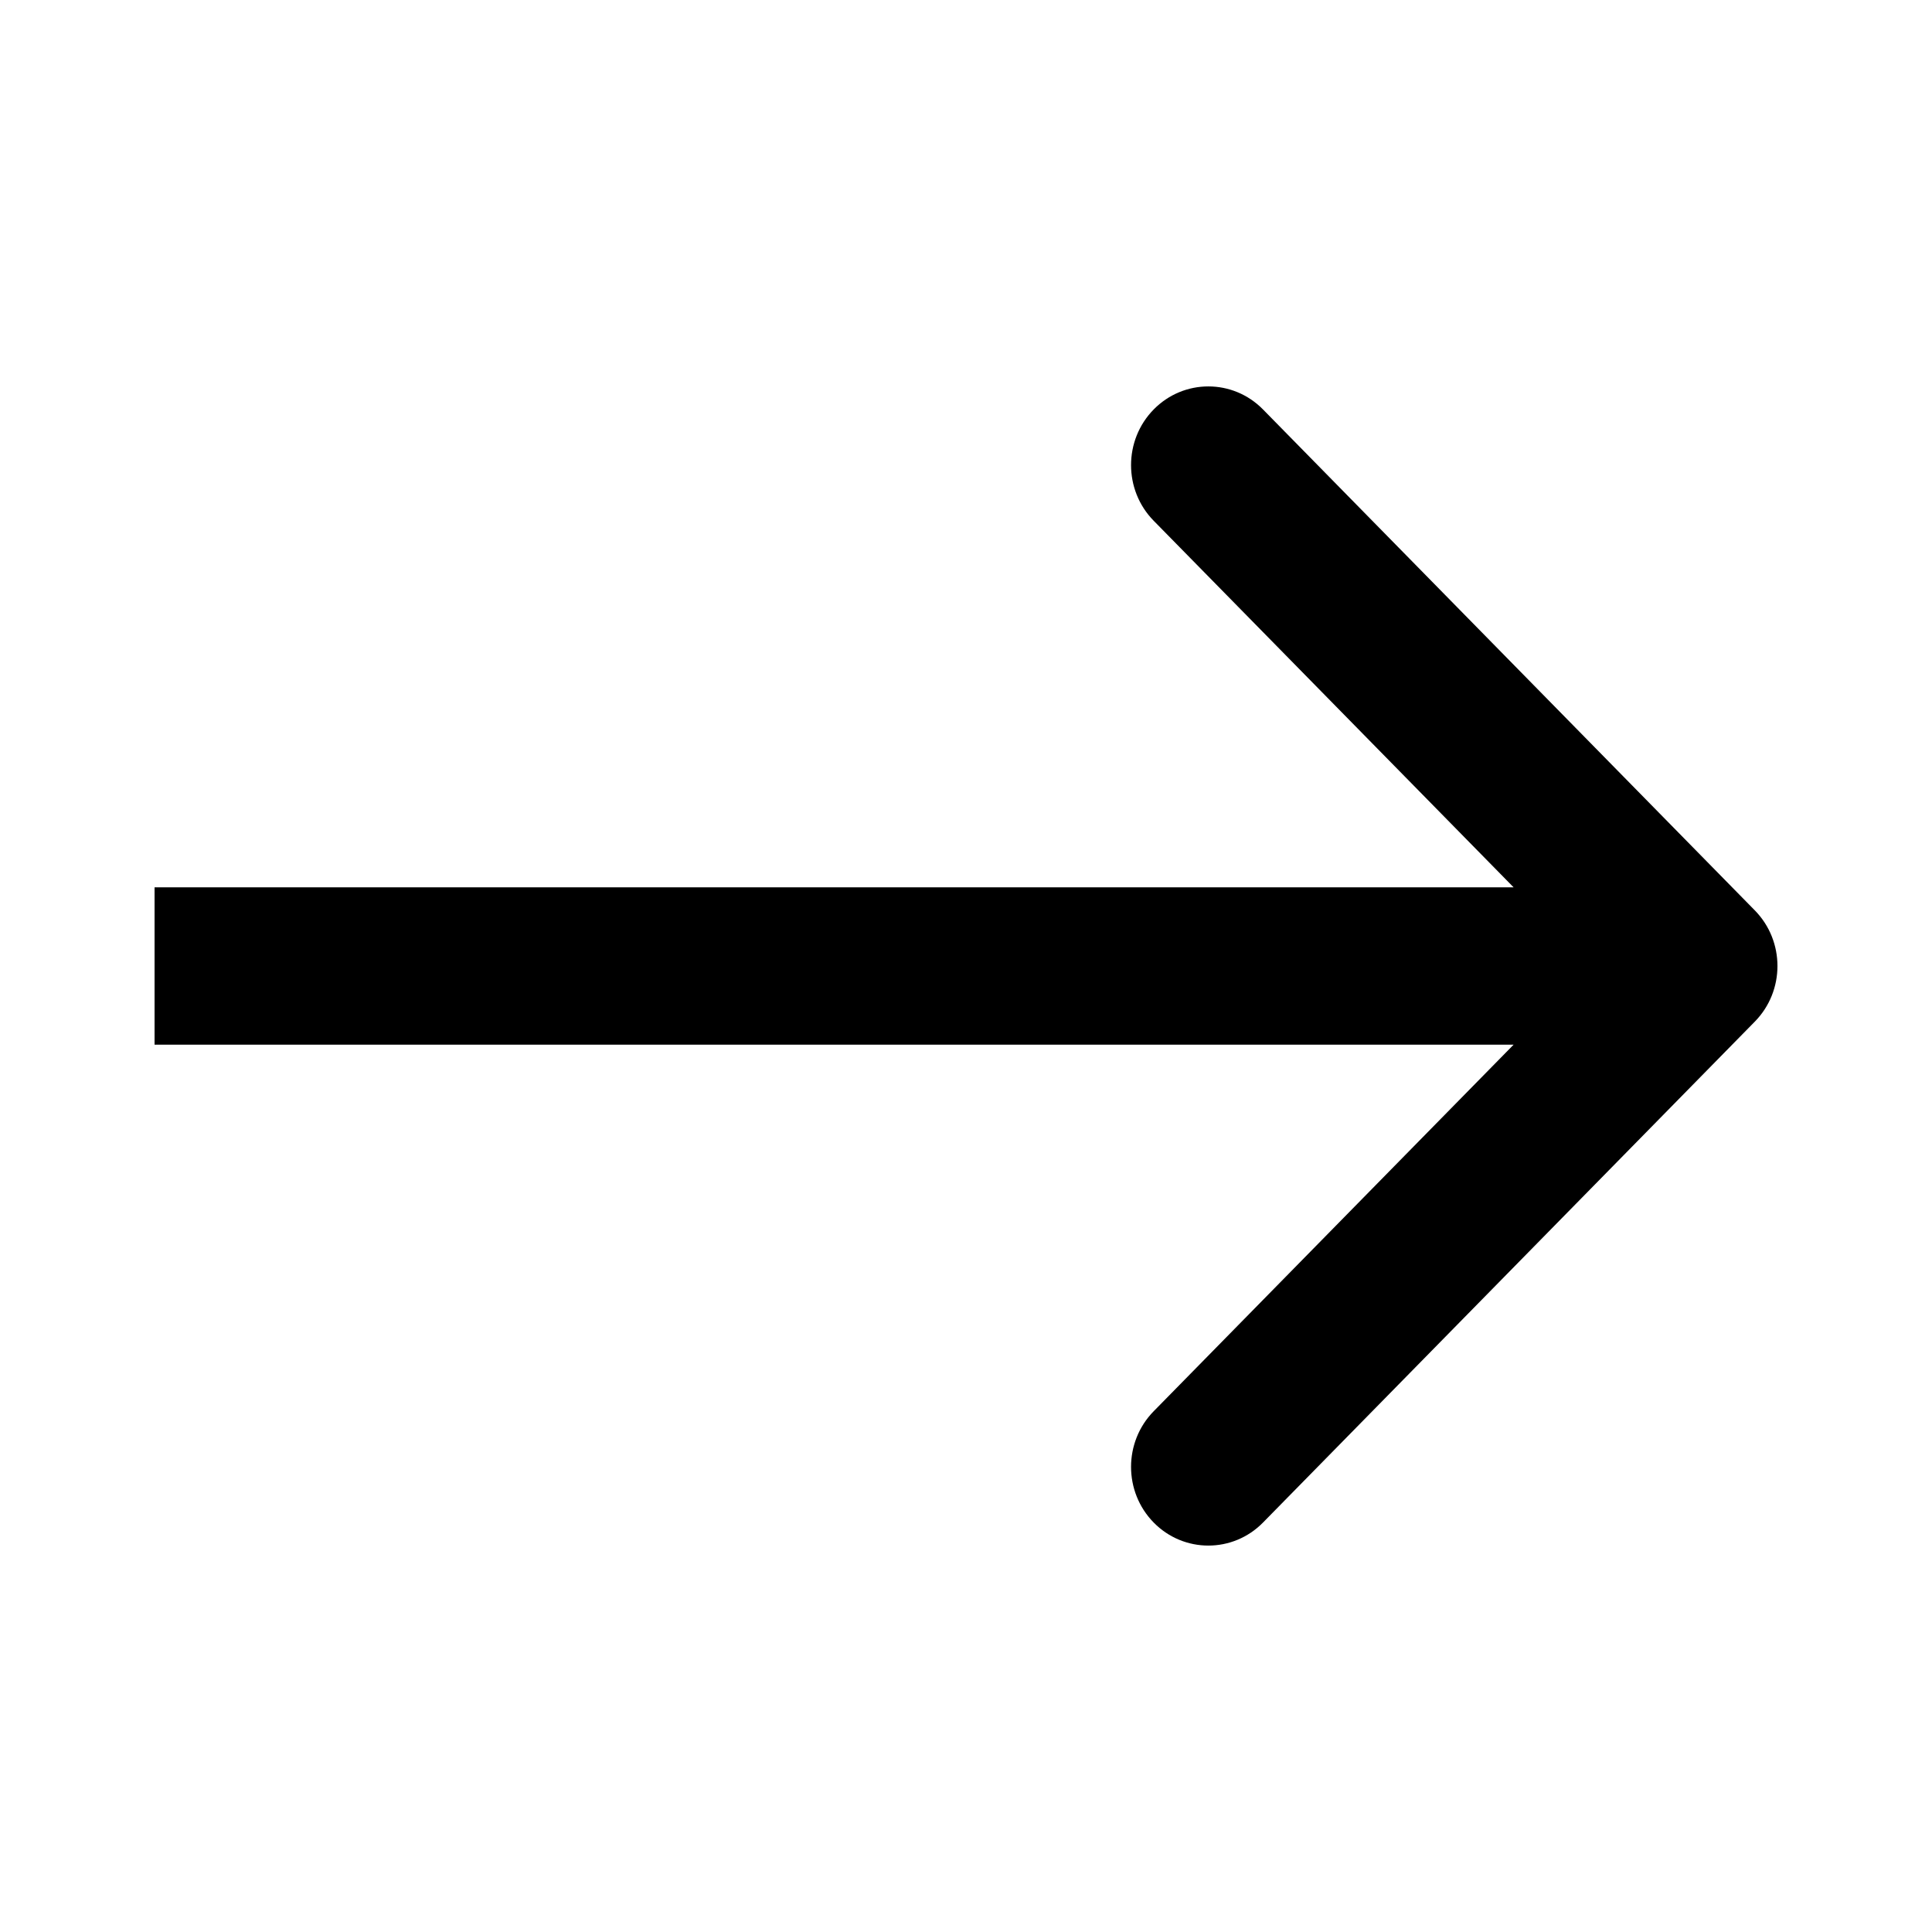
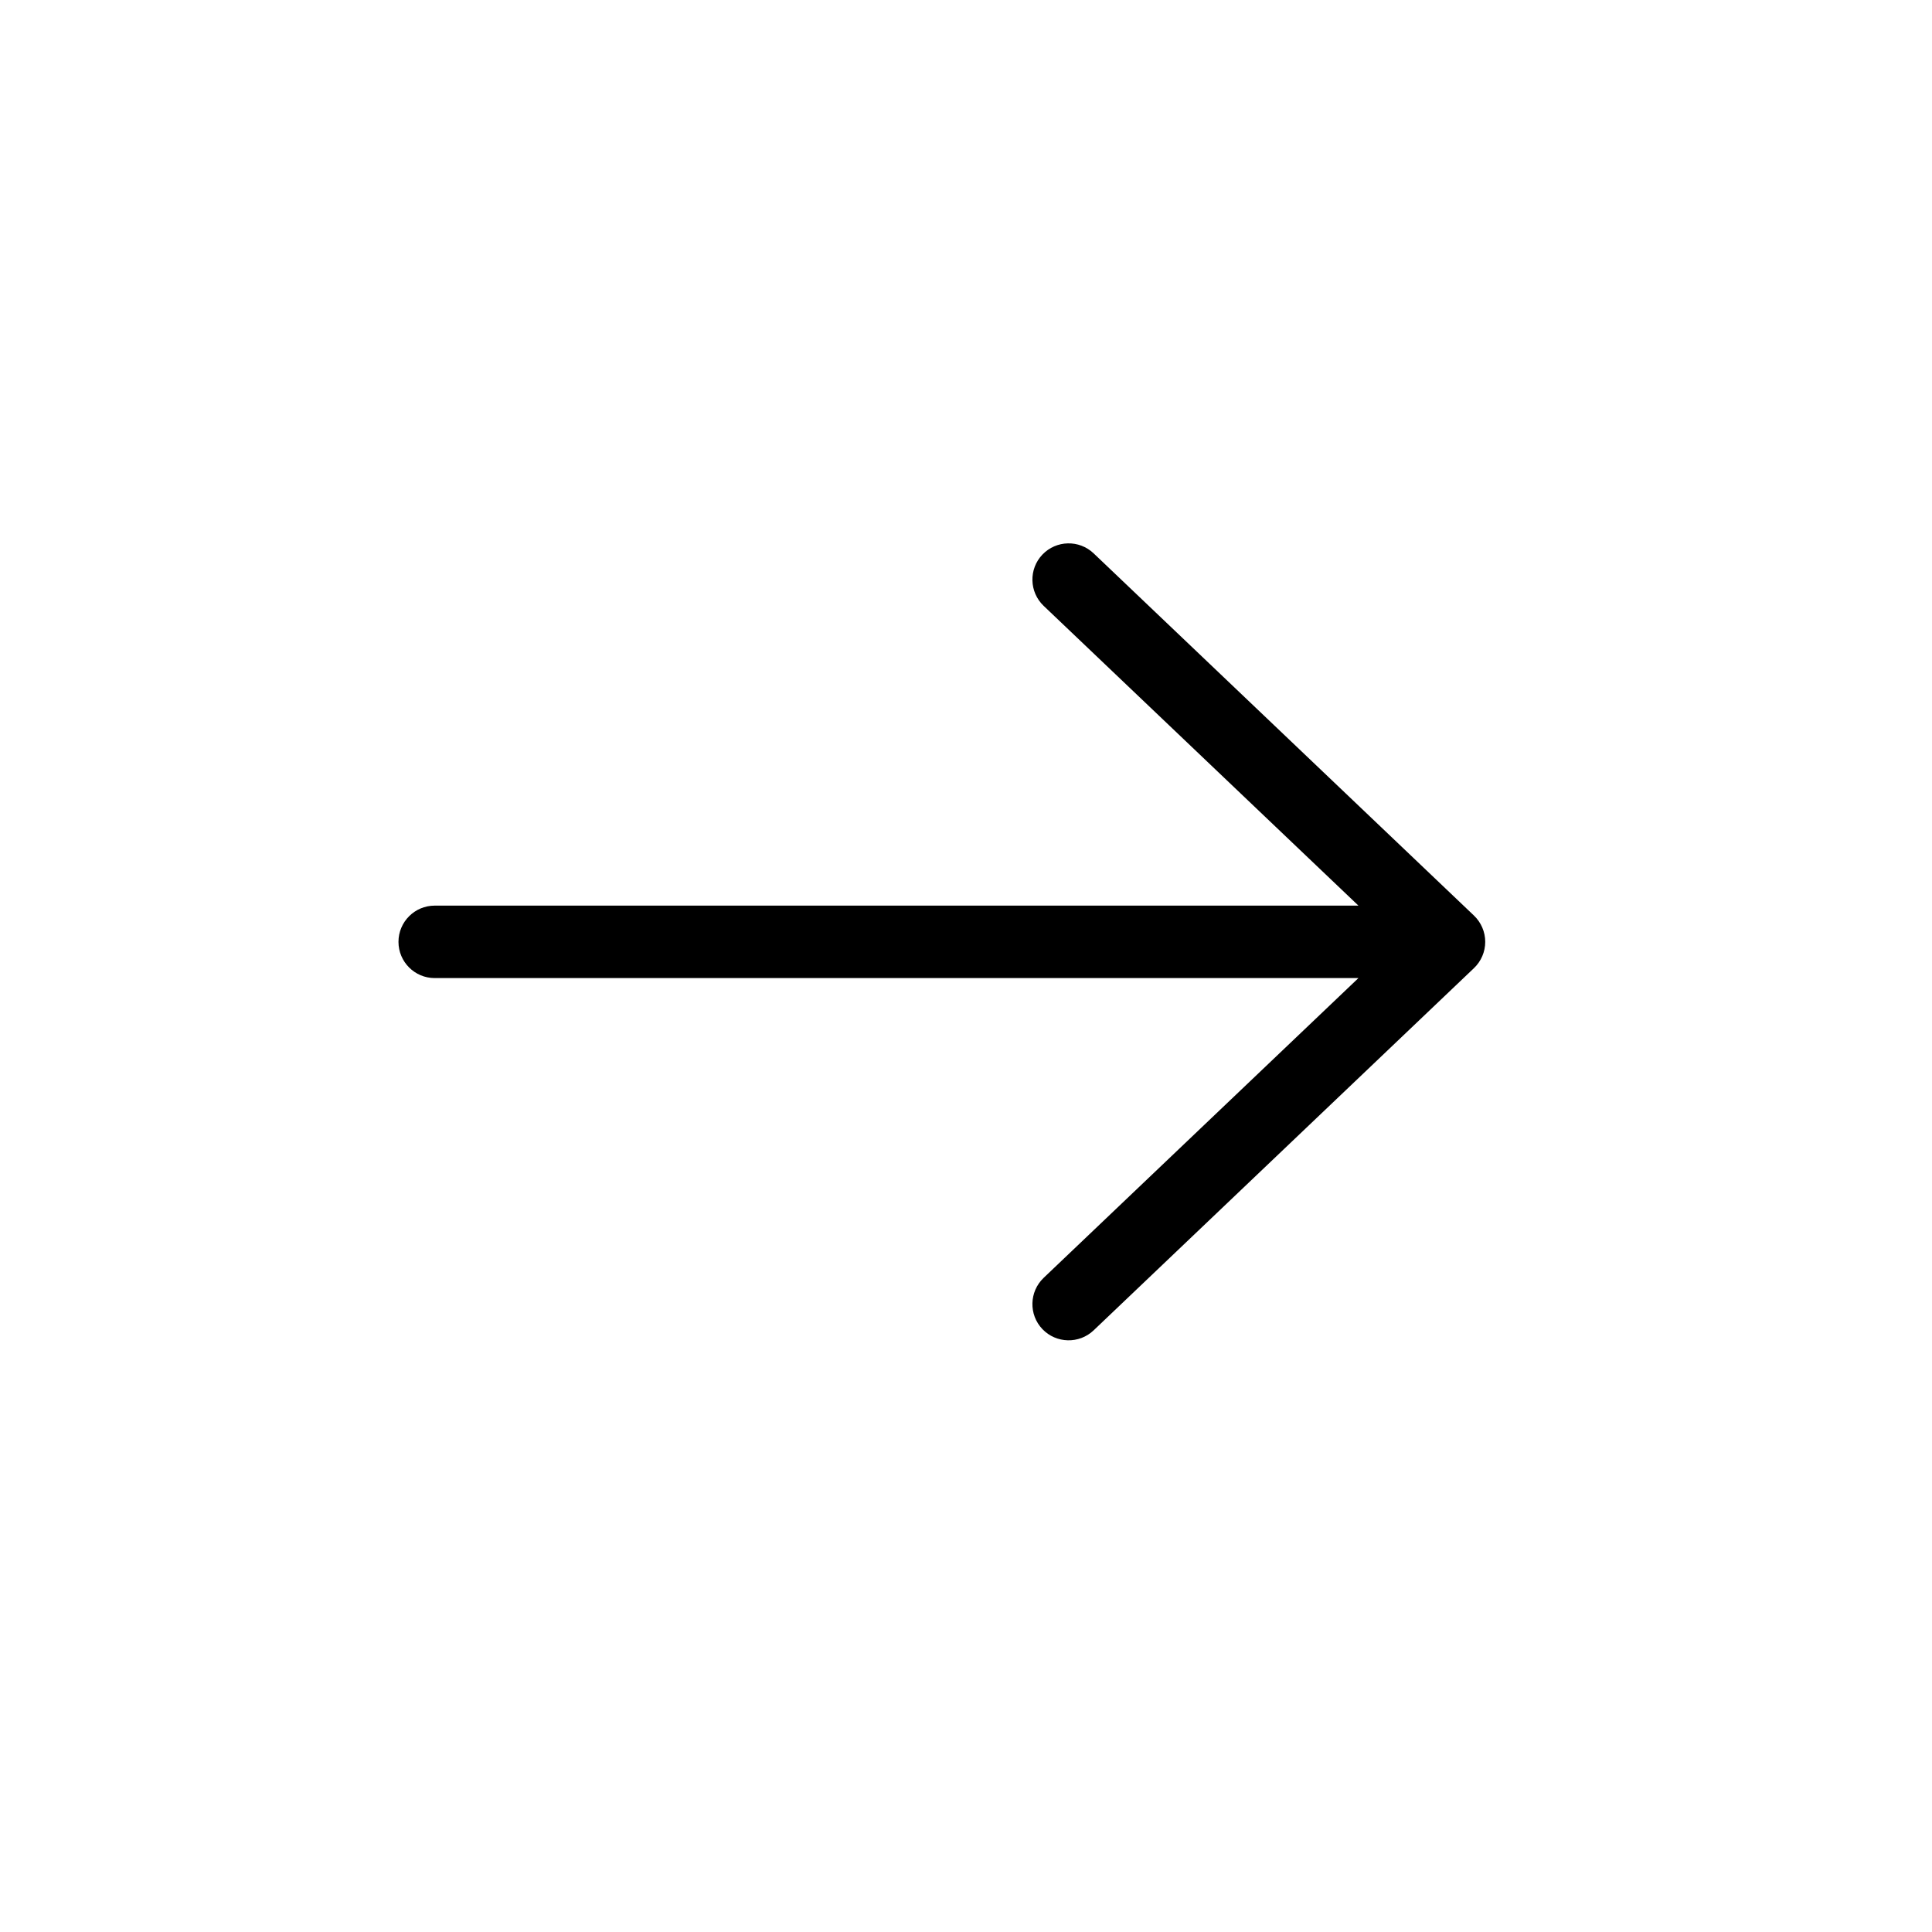
- <svg xmlns="http://www.w3.org/2000/svg" width="25" height="25" viewBox="0 0 25 25">
-   <path fill-rule="evenodd" clip-rule="evenodd" d="M16.343 5.298L22.707 11.78C23.098 12.178 23.098 12.822 22.707 13.22L16.343 19.702C15.953 20.099 15.319 20.099 14.929 19.702C14.538 19.304 14.538 18.659 14.929 18.261L19.586 13.518L2 13.518L2 11.482L19.586 11.482L14.929 6.739C14.538 6.341 14.538 5.696 14.929 5.298C15.319 4.901 15.953 4.901 16.343 5.298Z" />
+ <svg xmlns="http://www.w3.org/2000/svg" width="40" height="40" viewBox="0 0 40 40">
+   <path d="M21.582 11.482C21.868 11.183 22.343 11.171 22.643 11.457L30.518 18.957C30.666 19.099 30.75 19.295 30.75 19.5C30.75 19.705 30.666 19.901 30.518 20.043L22.643 27.543C22.343 27.828 21.868 27.817 21.582 27.518C21.296 27.218 21.308 26.743 21.607 26.457L28.125 20.25H9C8.586 20.25 8.25 19.914 8.25 19.5C8.25 19.086 8.586 18.75 9 18.75H28.125L21.607 12.543C21.308 12.257 21.296 11.782 21.582 11.482Z" />
</svg>
